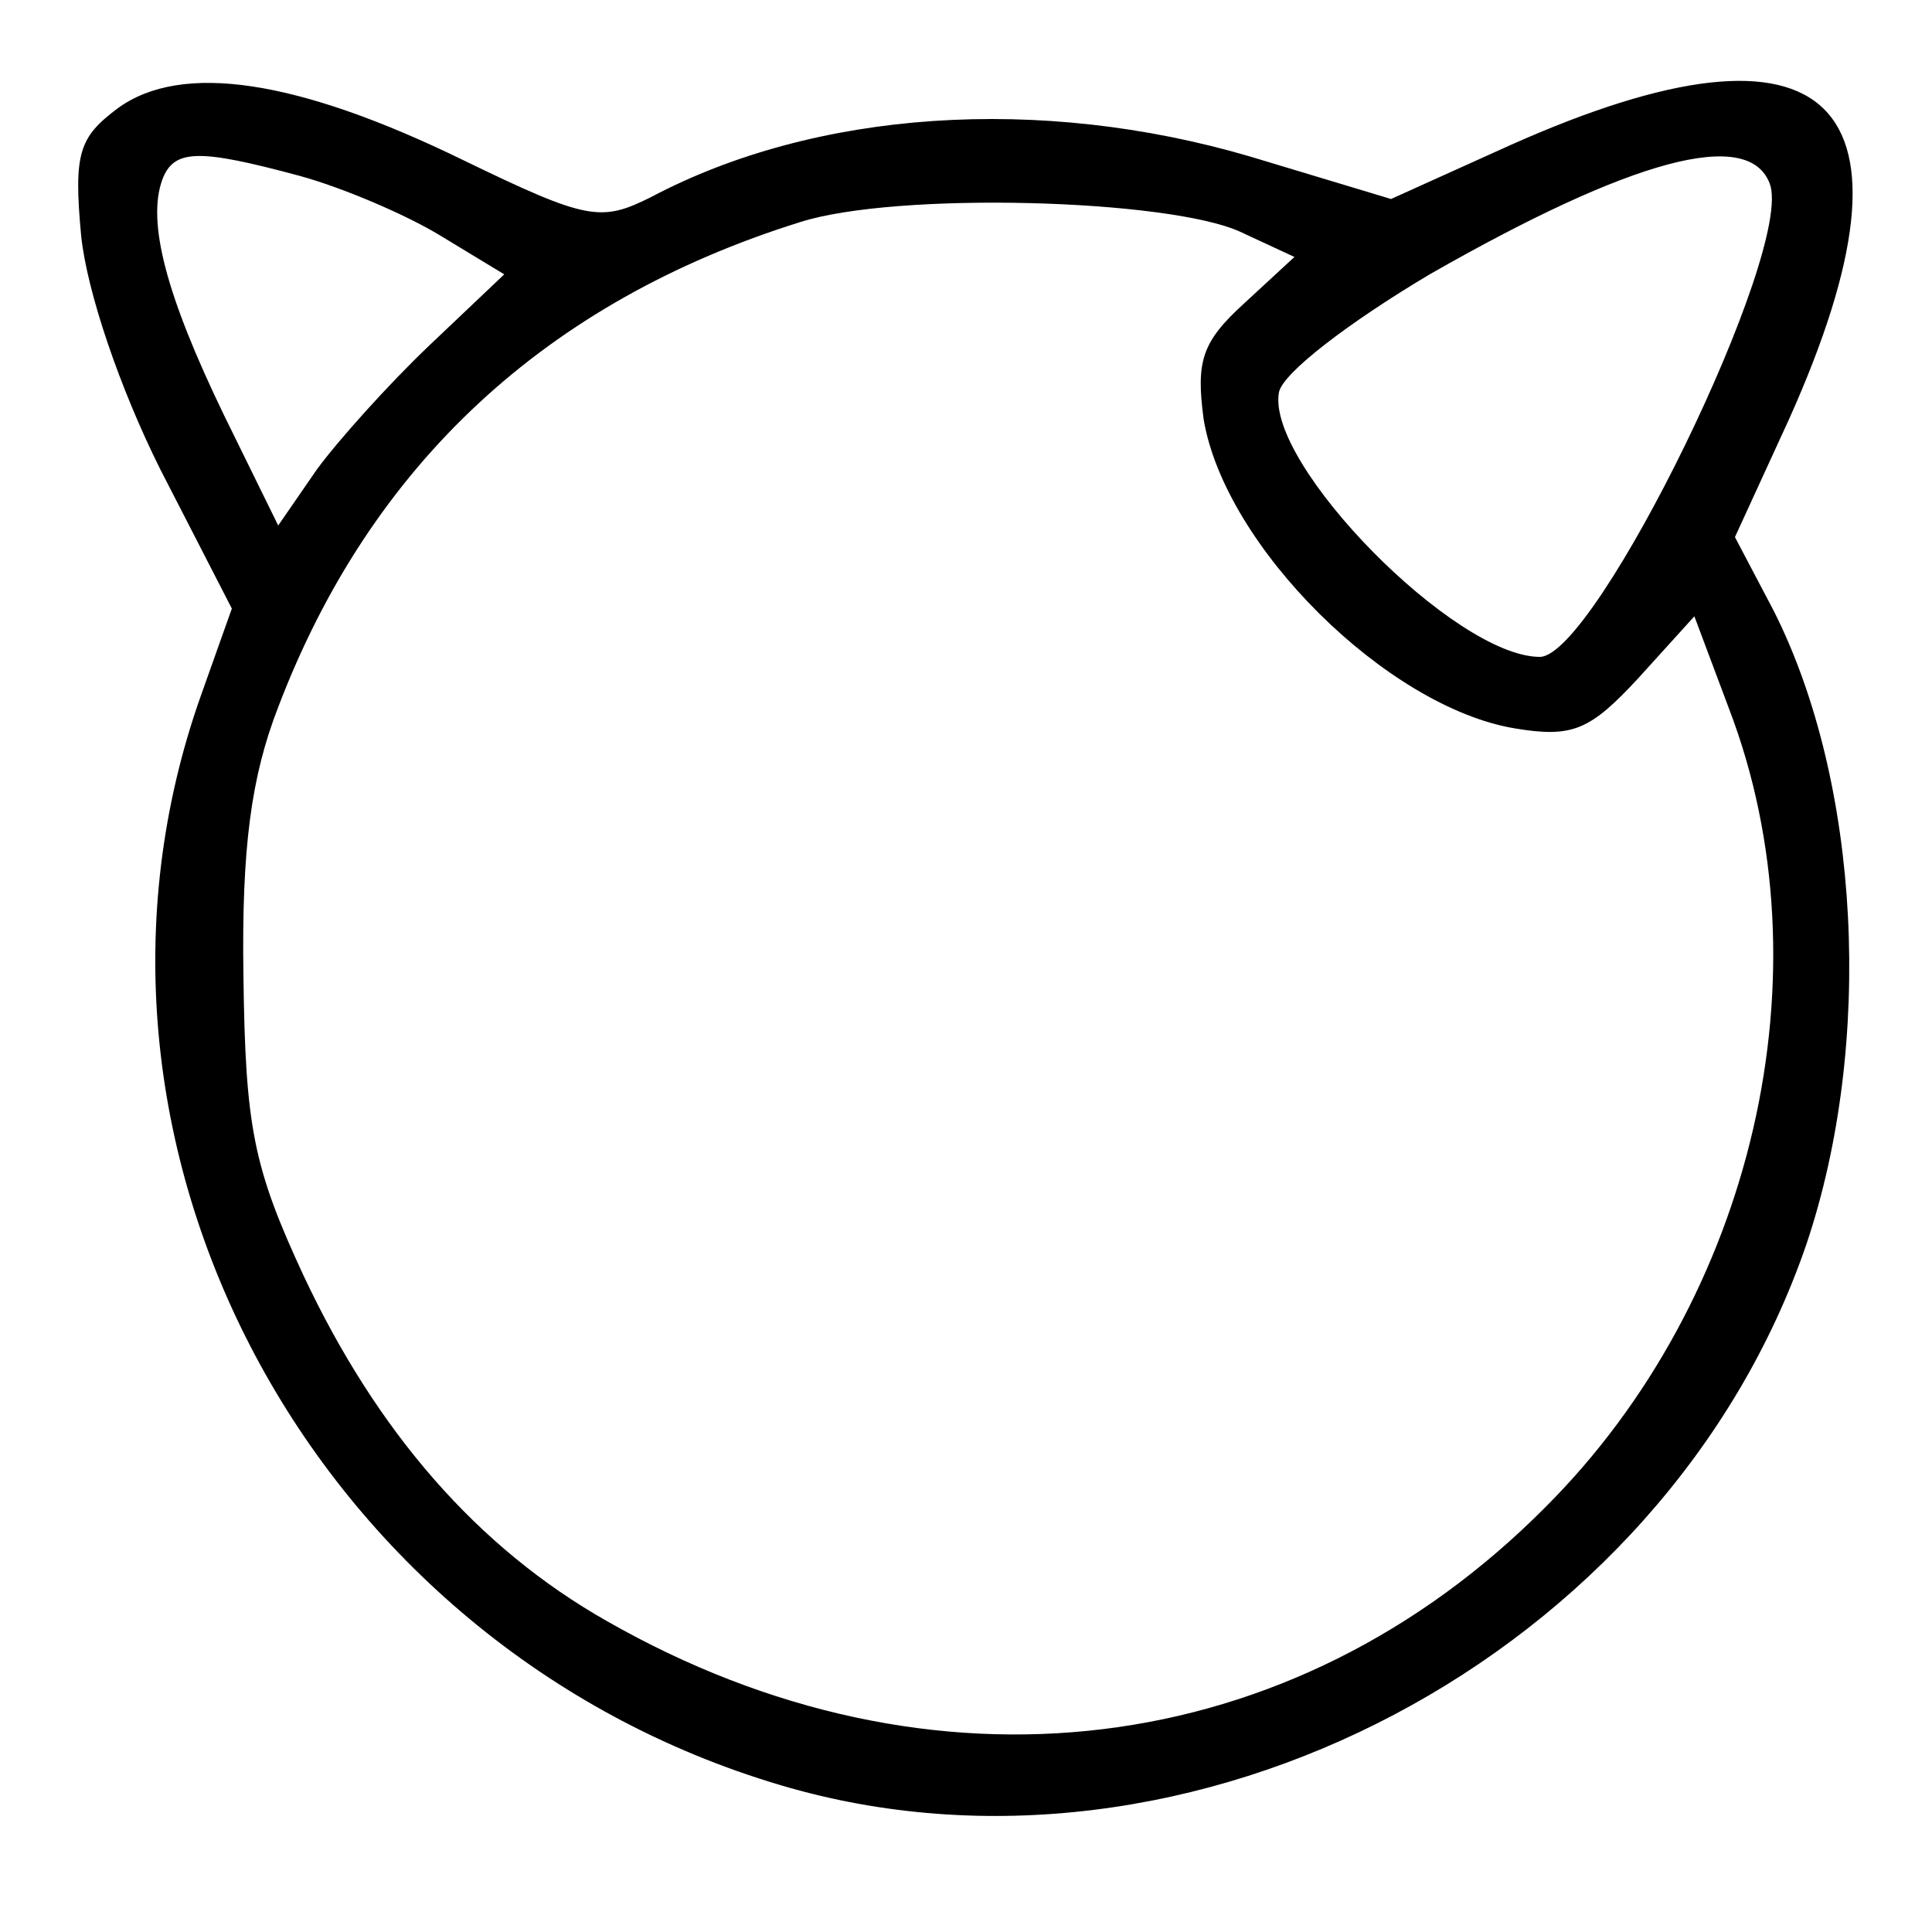
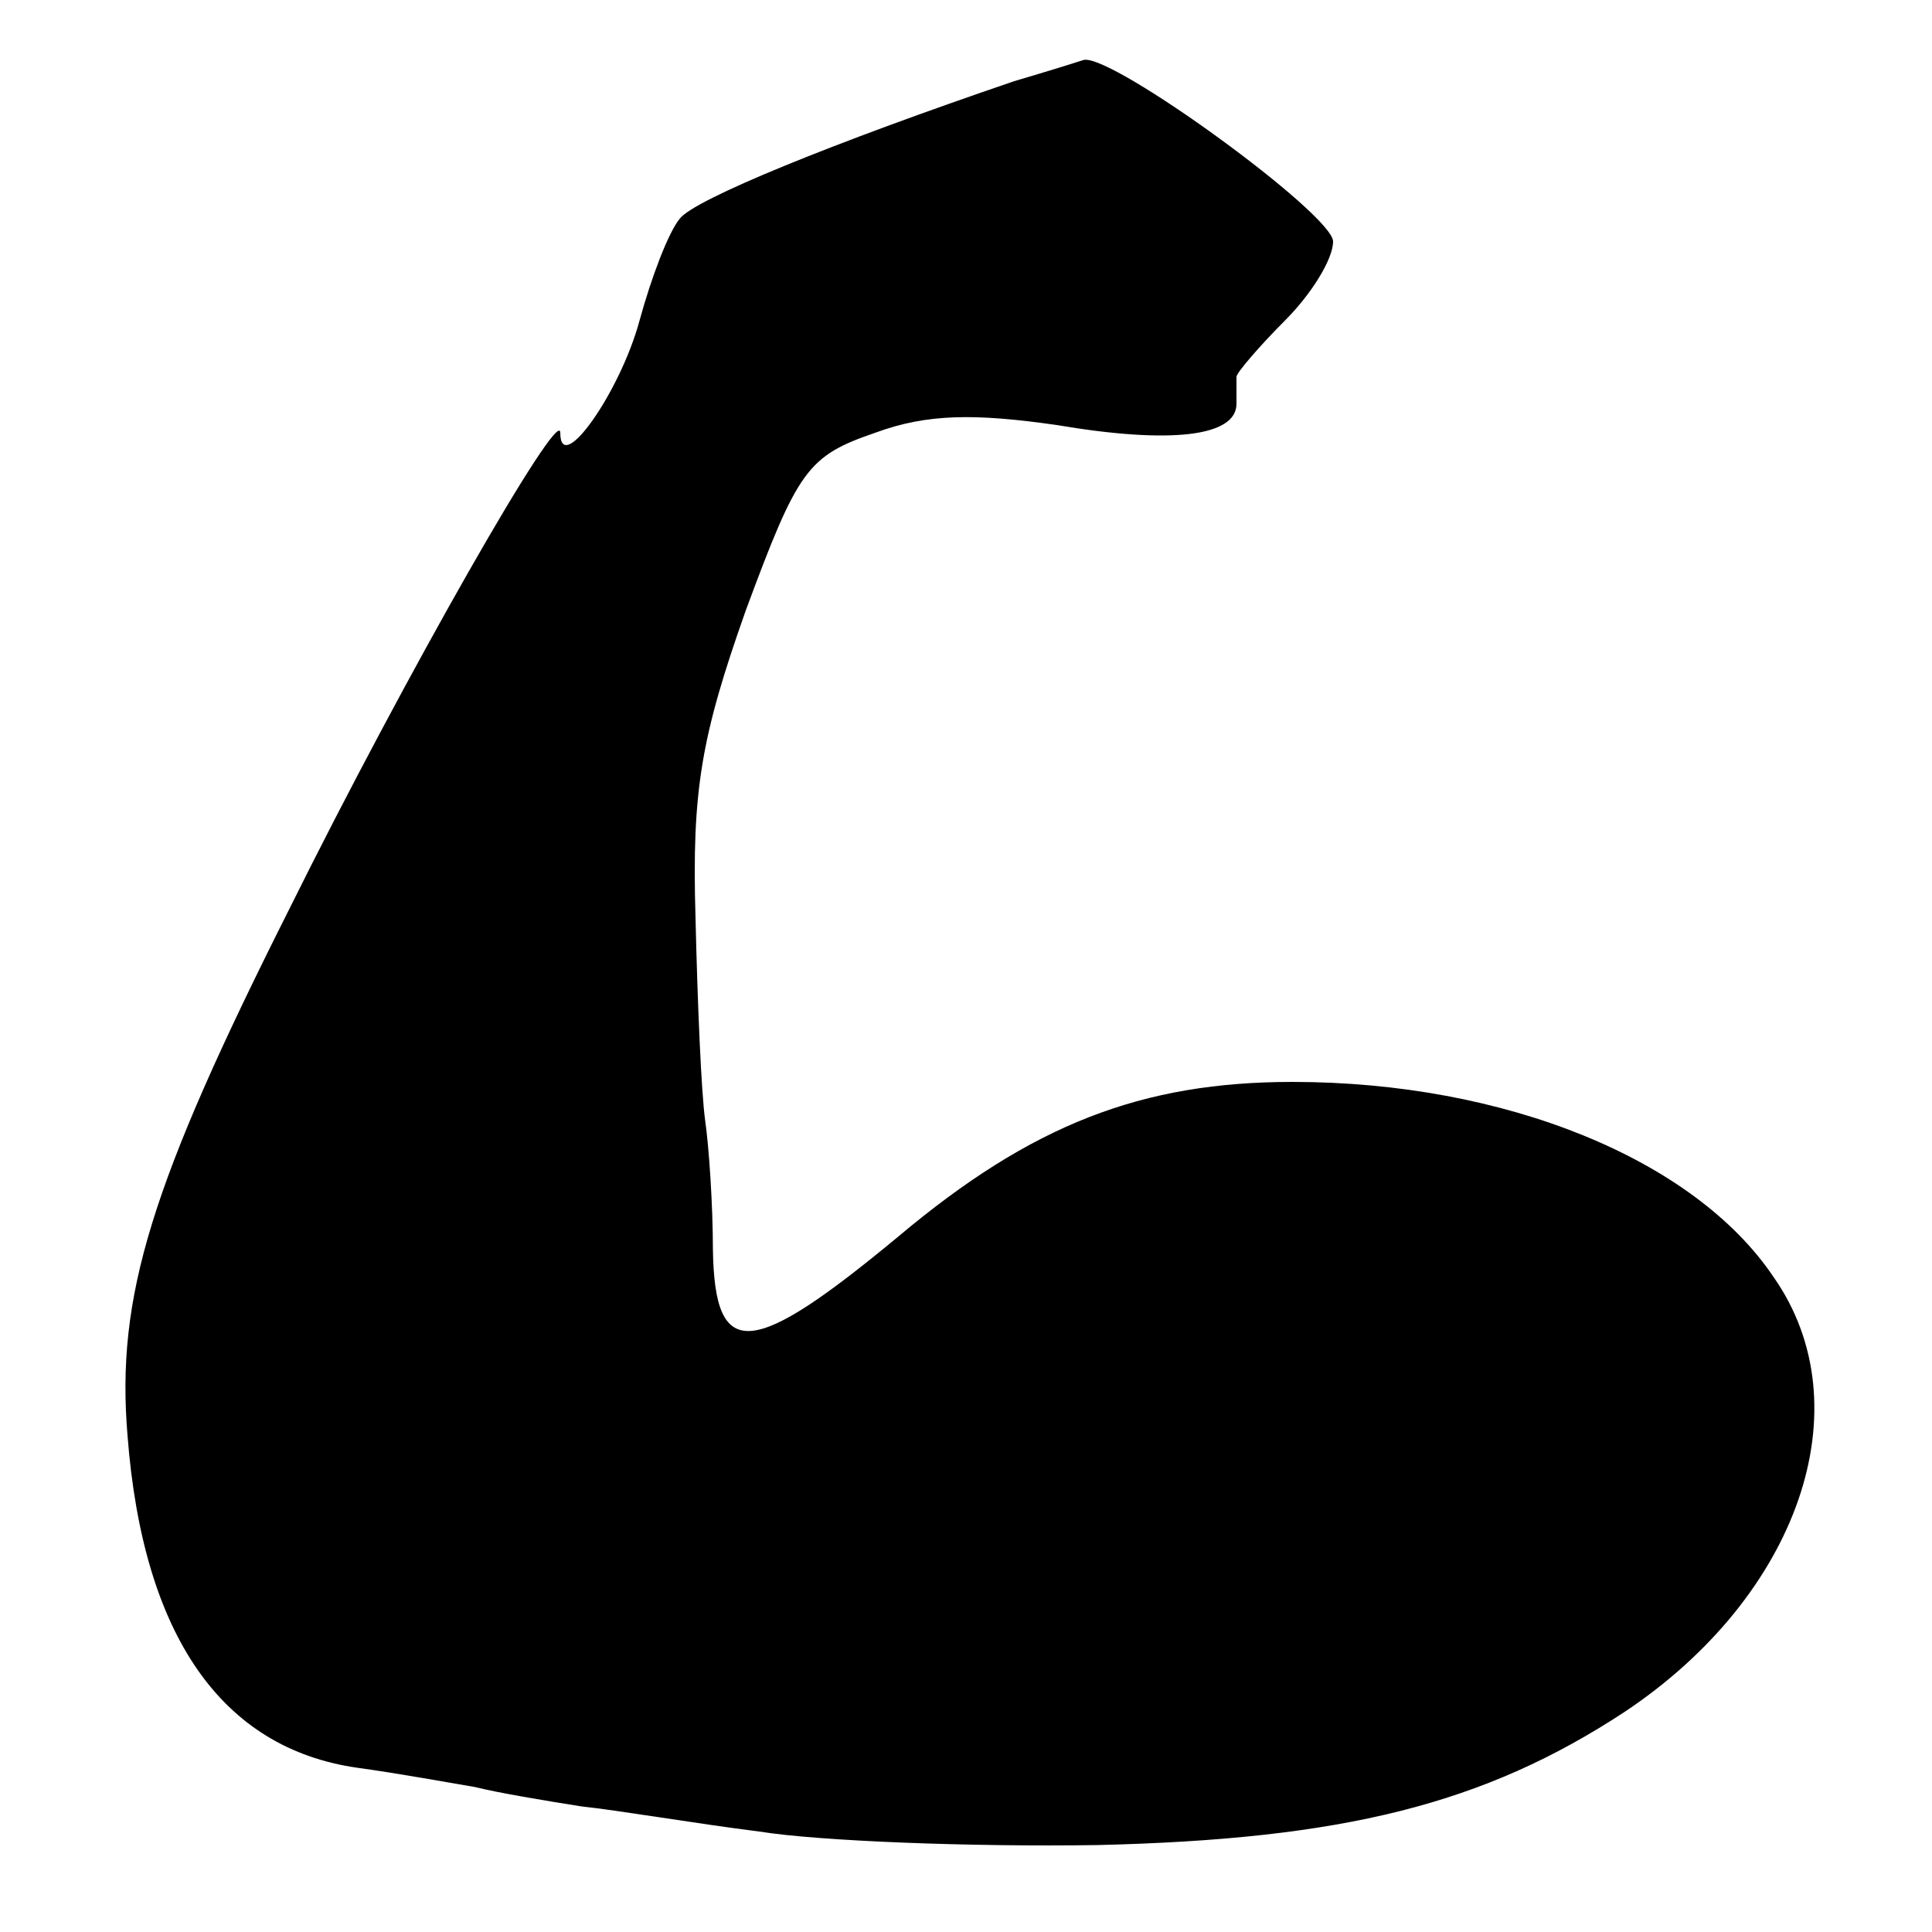
<svg xmlns="http://www.w3.org/2000/svg" version="1.0" width="100pt" height="100pt" viewBox="0 0 100 100" preserveAspectRatio="xMidYMid meet">
  <g transform="translate(0,100) scale(0.1,-0.1)" fill="#000000" stroke="none">
-     <path d="M61 944 c-20 -15 -23 -23 -19 -66 3 -29 20 -79 41 -121 l37 -72 -16 -45 c-82 -231 57 -492 300 -564 212 -63 458 67 531 280 35 104 28 239 -17 328 l-20 38 28 61 c74 165 22 216 -144 142 l-62 -28 -73 22 c-109 32 -225 24 -310 -21 -26 -13 -33 -12 -97 19 -86 42 -146 51 -179 27z m94 -35 c22 -6 55 -20 73 -31 l33 -20 -39 -37 c-21 -20 -47 -49 -58 -64 l-20 -29 -28 57 c-30 62 -40 100 -32 122 6 16 19 16 71 2z m761 -4 c13 -34 -90 -245 -119 -245 -44 0 -142 100 -135 137 2 10 36 36 78 61 105 60 165 76 176 47z m-274 -25 l28 -13 -26 -24 c-22 -20 -25 -30 -21 -60 11 -66 95 -149 161 -160 30 -5 39 -1 64 26 l29 32 18 -48 c52 -136 13 -305 -95 -413 -131 -132 -318 -155 -486 -59 -67 38 -119 98 -157 179 -26 56 -30 77 -31 155 -1 66 4 103 18 139 48 126 139 210 270 251 50 16 191 12 228 -5z" />
+     <path d="M525 958 c-94 -32 -165 -61 -173 -71 -6 -7 -15 -31 -21 -53 -10 -37 -41 -81 -41 -58 0 15 -80 -125 -140 -246 -72 -143 -90 -201 -84 -273 8 -104 49 -162 119 -172 22 -3 49 -8 61 -10 12 -3 36 -7 55 -10 19 -2 60 -9 92 -13 31 -5 110 -8 175 -7 127 3 200 21 273 69 90 60 124 158 77 225 -41 61 -139 101 -249 101 -78 0 -135 -22 -204 -80 -76 -63 -95 -65 -96 -7 0 23 -2 53 -4 67 -2 14 -4 61 -5 105 -2 66 3 94 26 159 27 73 32 80 67 92 27 10 52 10 94 4 59 -10 93 -6 93 11 0 5 0 11 0 14 0 2 12 16 25 29 14 14 25 32 25 41 0 14 -114 97 -129 94 -3 -1 -19 -6 -36 -11z" />
  </g>
</svg>
